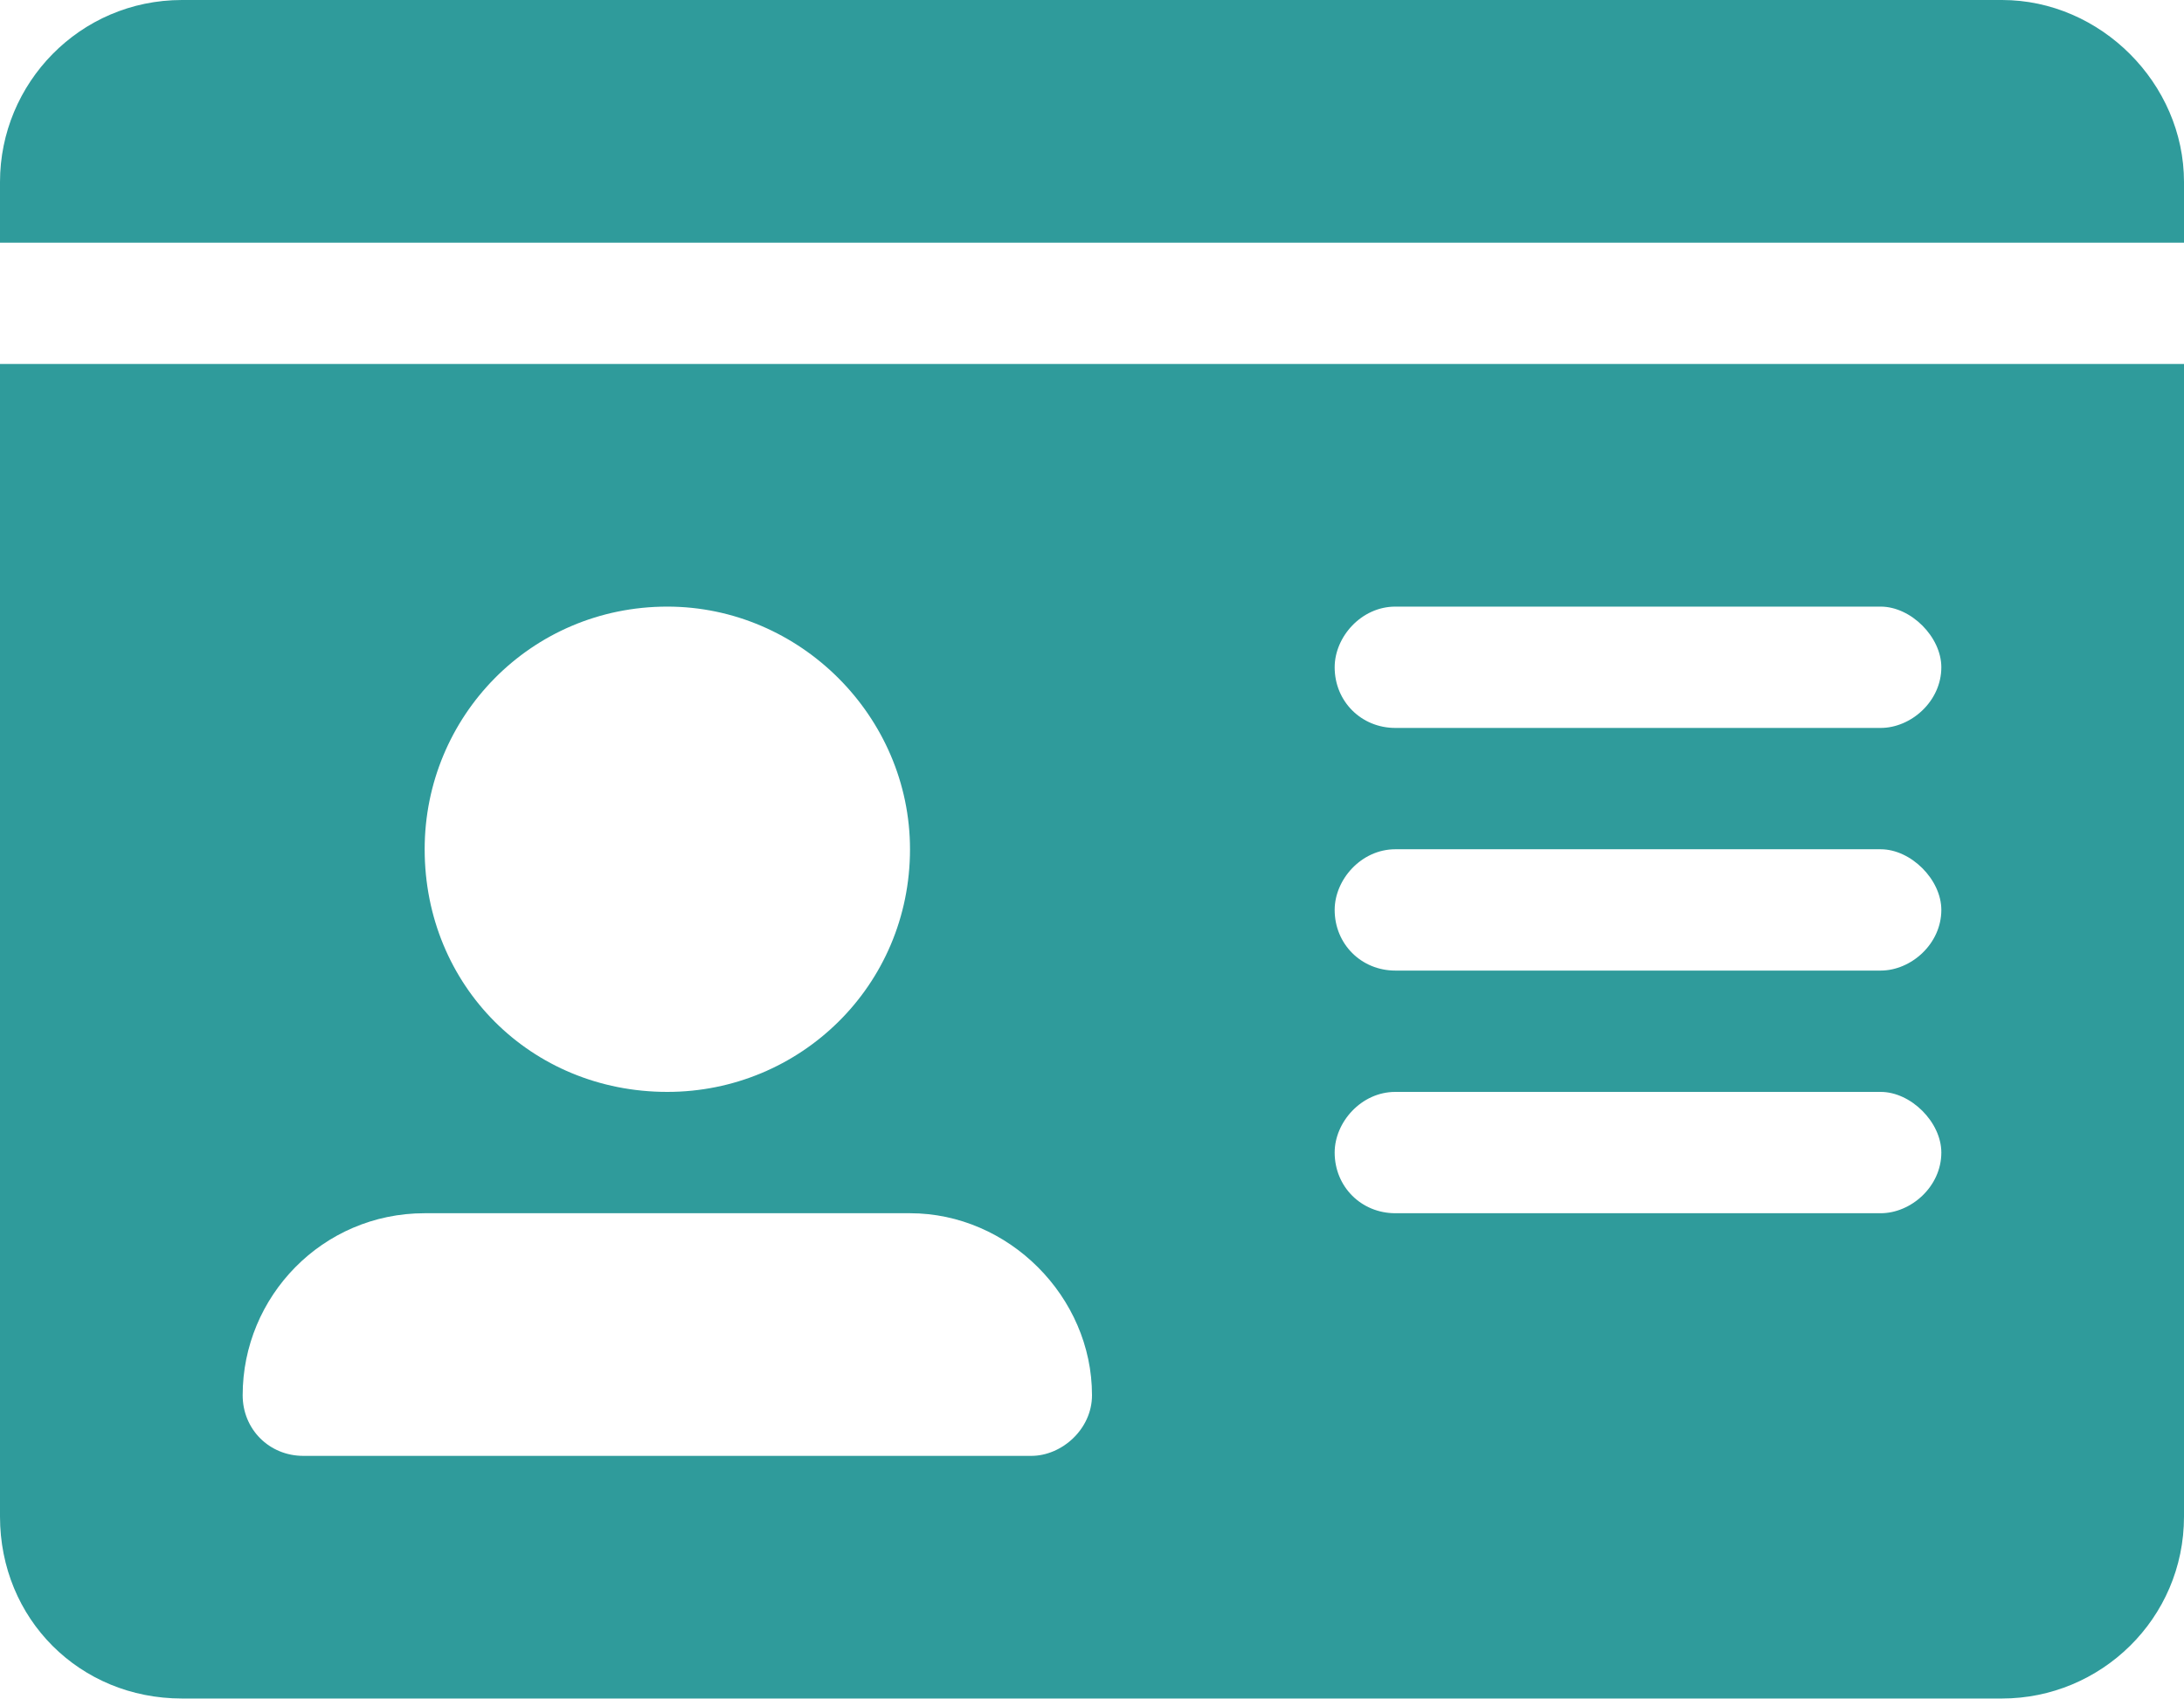
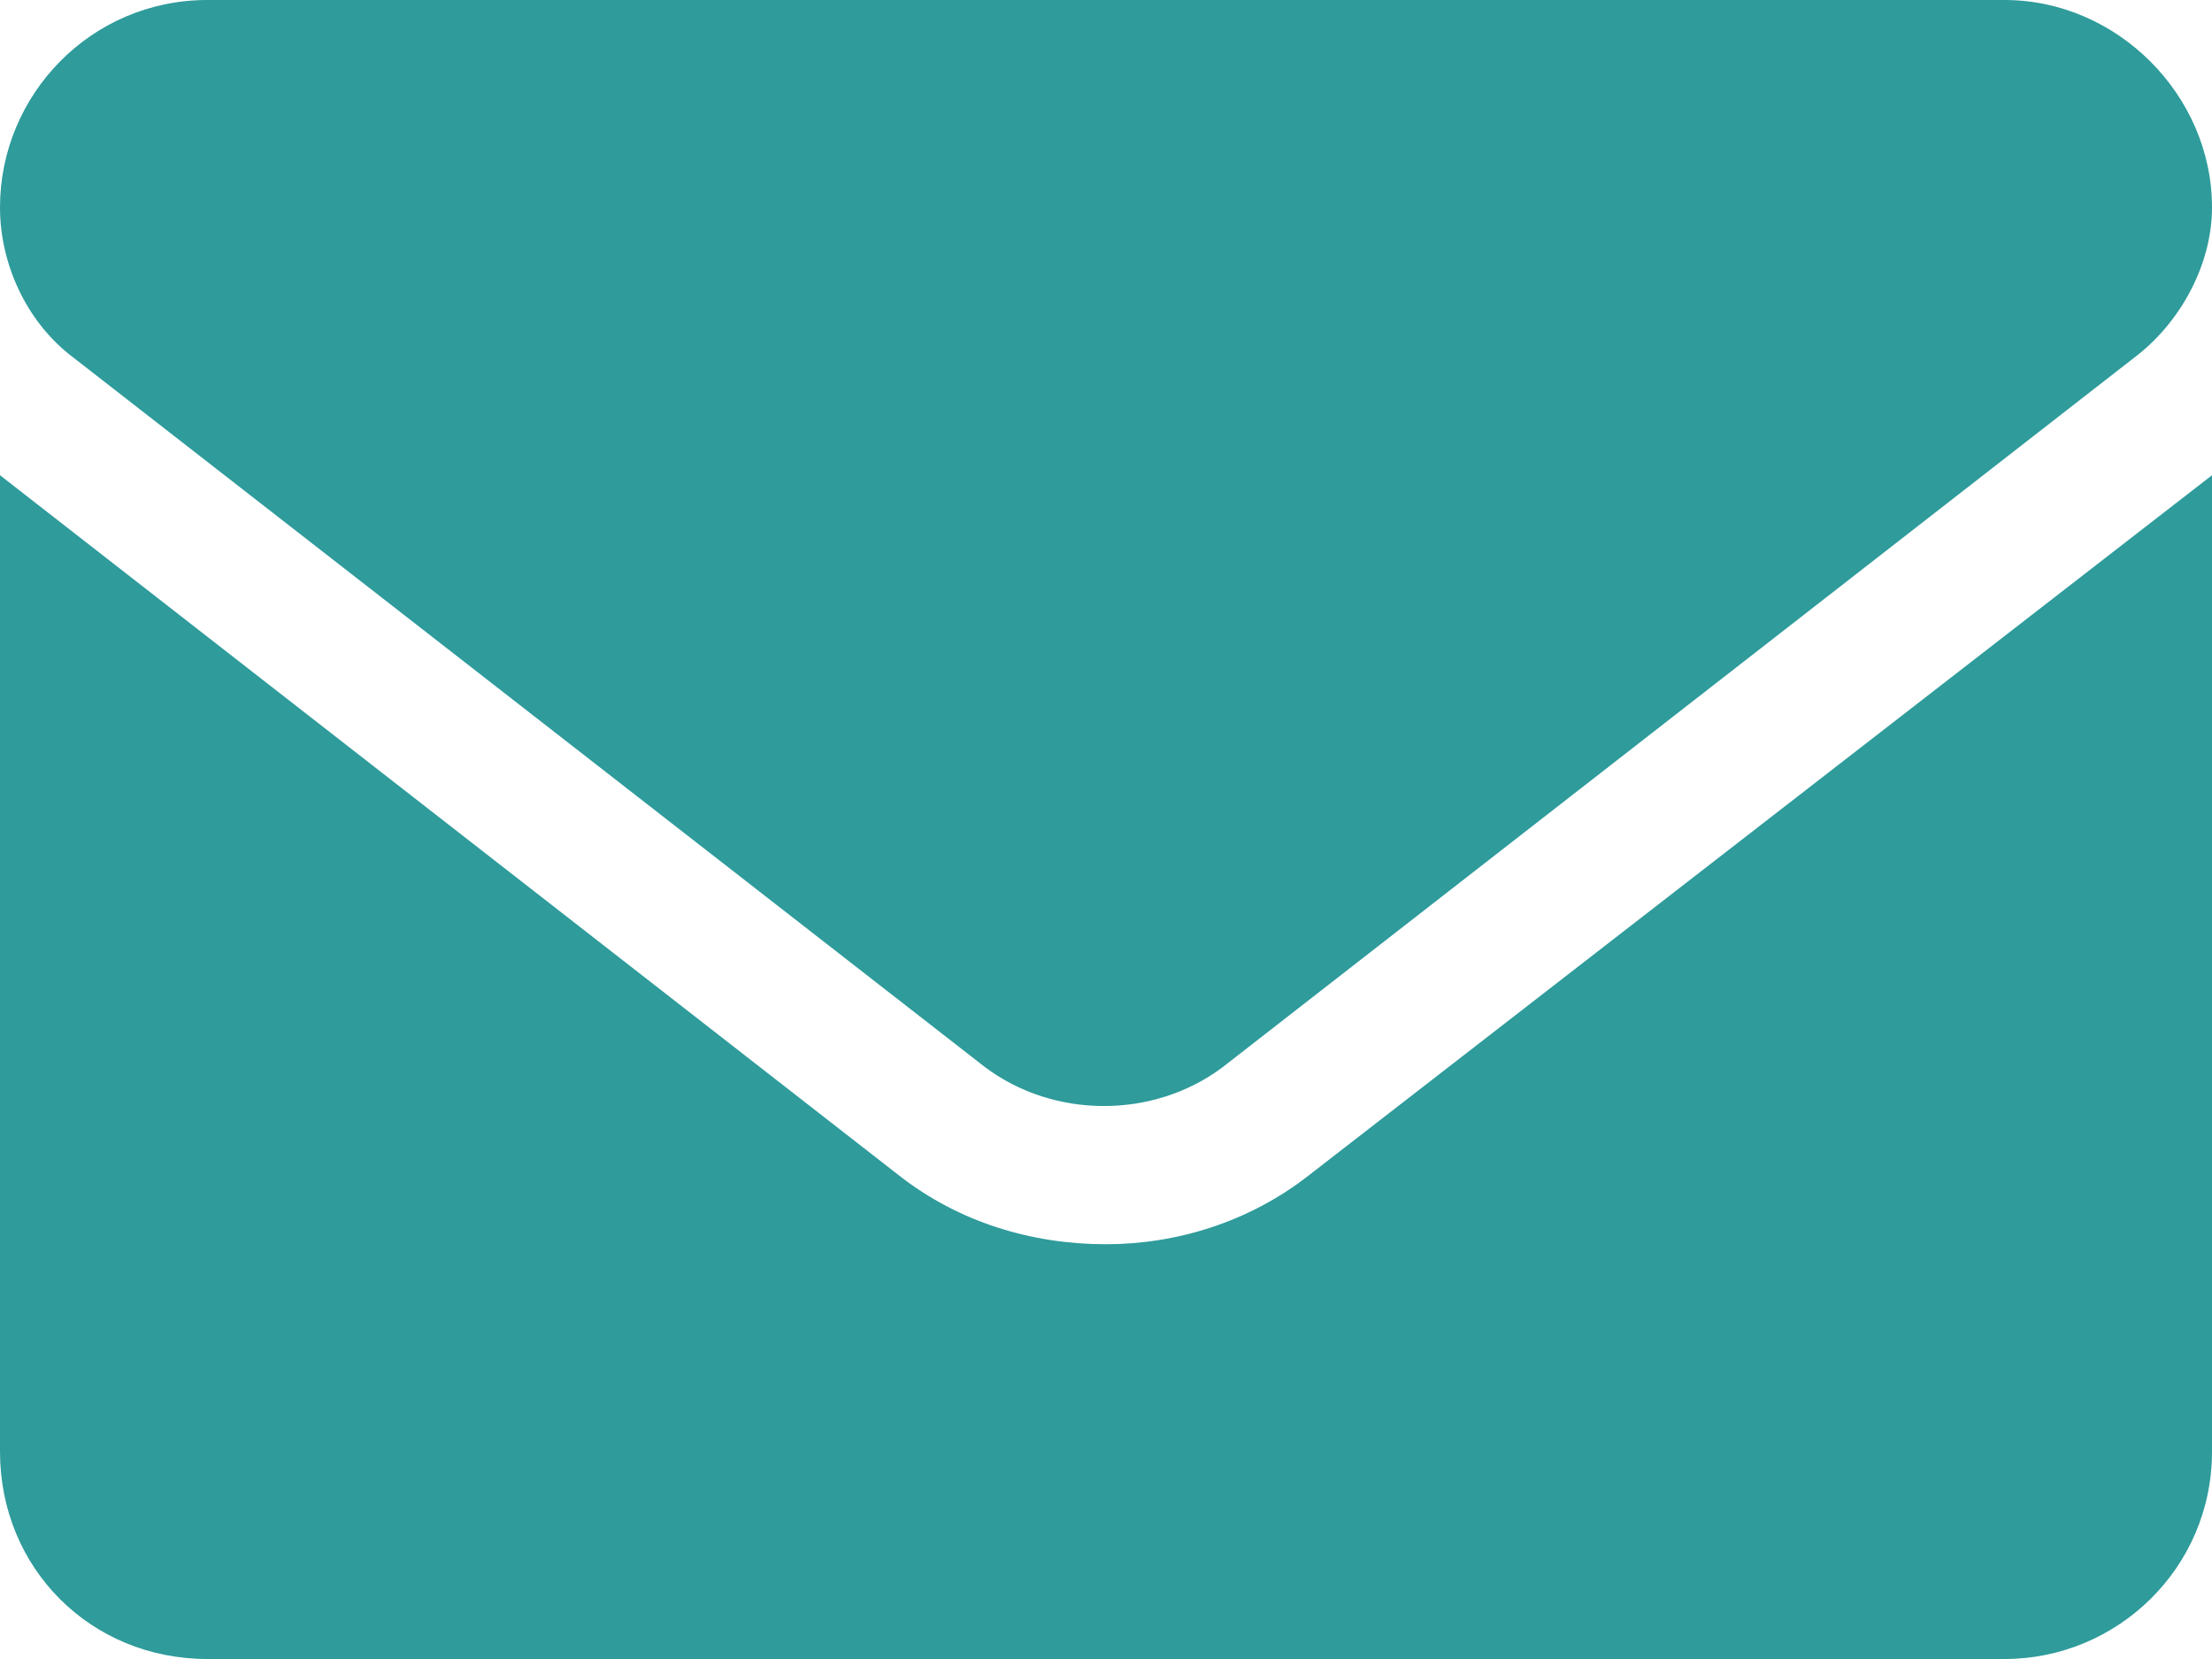
- <svg xmlns="http://www.w3.org/2000/svg" width="36" height="28" viewBox="0 0 36 28" fill="none">
-   <path d="M33 0H3C1.312 0 0 1.375 0 3V4H36V3C36 1.375 34.625 0 33 0ZM0 25C0 26.688 1.312 28 3 28H33C34.625 28 36 26.688 36 25V6H0V25ZM23 10H31C31.5 10 32 10.5 32 11C32 11.562 31.5 12 31 12H23C22.438 12 22 11.562 22 11C22 10.5 22.438 10 23 10ZM23 14H31C31.5 14 32 14.5 32 15C32 15.562 31.5 16 31 16H23C22.438 16 22 15.562 22 15C22 14.5 22.438 14 23 14ZM23 18H31C31.5 18 32 18.5 32 19C32 19.562 31.5 20 31 20H23C22.438 20 22 19.562 22 19C22 18.5 22.438 18 23 18ZM11 10C13.188 10 15 11.812 15 14C15 16.25 13.188 18 11 18C8.75 18 7 16.25 7 14C7 11.812 8.75 10 11 10ZM7 20H15C16.625 20 18 21.375 18 23C18 23.562 17.5 24 17 24H5C4.438 24 4 23.562 4 23C4 21.375 5.312 20 7 20Z" fill="#2F9B9B" />
+ <svg xmlns="http://www.w3.org/2000/svg" width="32" height="24" viewBox="0 0 32 24" fill="none">
+   <path d="M16 18C14.938 18 13.875 17.688 13 17L0 6.875V21C0 22.688 1.312 24 3 24H29C30.625 24 32 22.688 32 21V6.875L18.938 17C18.062 17.688 17 18 16 18ZM1 5.125L14.25 15.438C15.25 16.188 16.688 16.188 17.688 15.438L30.938 5.125C31.562 4.625 32 3.812 32 3C32 1.375 30.625 0 29 0H3C1.312 0 0 1.375 0 3C0 3.812 0.375 4.625 1 5.125Z" fill="#2F9B9B" />
</svg>
